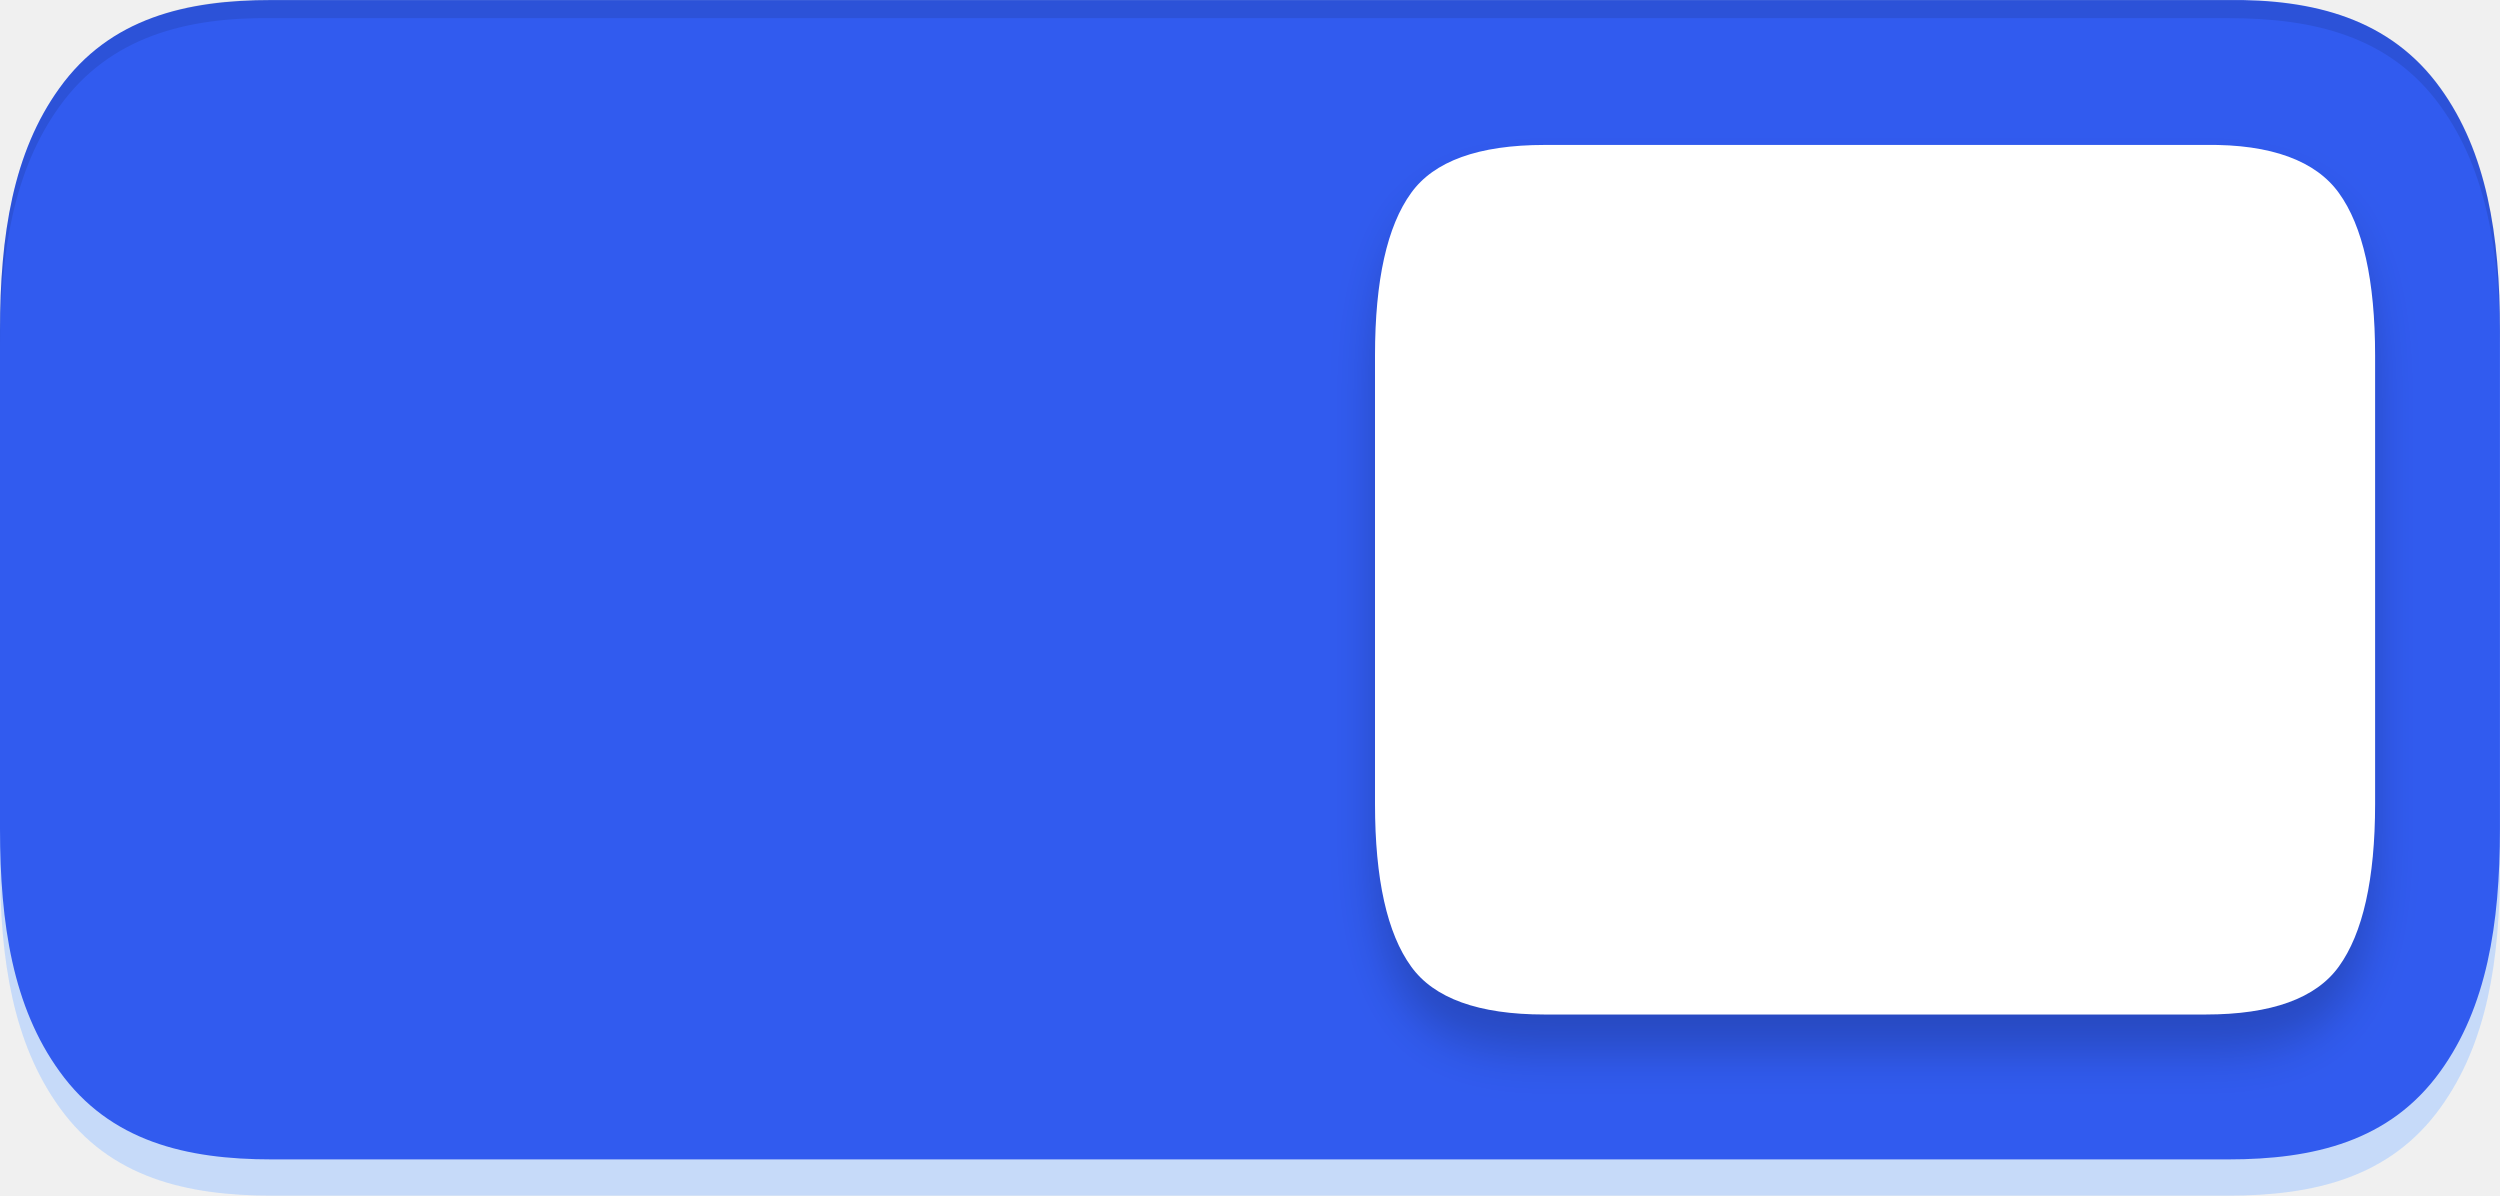
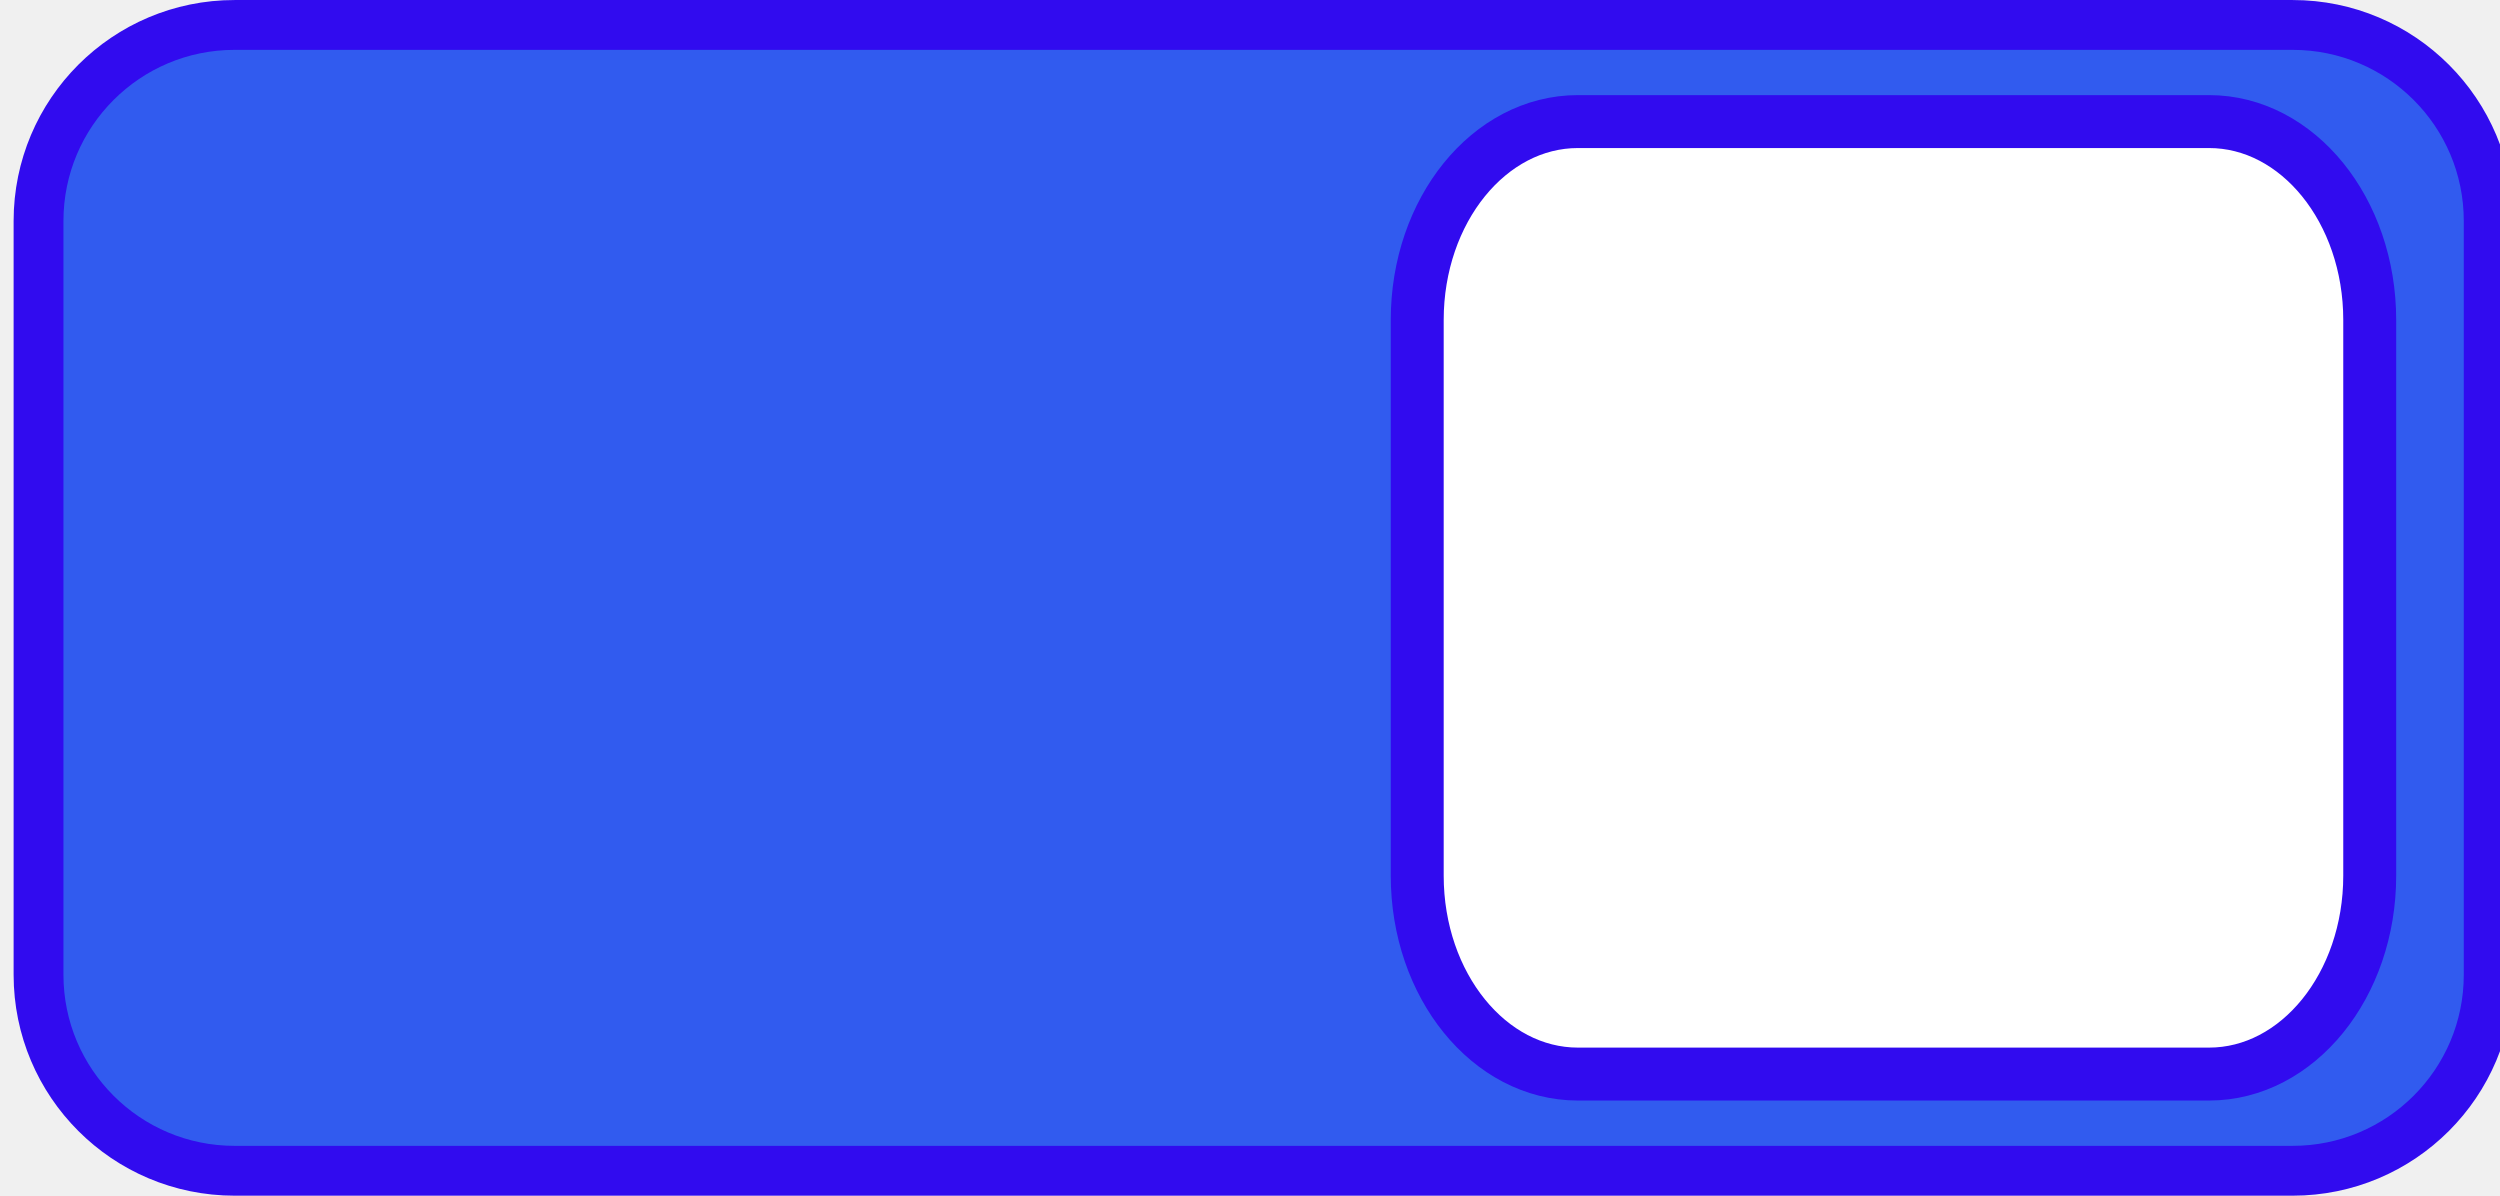
<svg xmlns="http://www.w3.org/2000/svg" xmlns:xlink="http://www.w3.org/1999/xlink" width="46" height="22" version="1.1" id="svg16">
  <defs id="defs8">
    <linearGradient id="a">
      <stop offset="0" stop-color="#39393a" id="stop2" />
      <stop offset="1" stop-color="#302f30" id="stop4" />
    </linearGradient>
    <linearGradient xlink:href="#a" id="b" x1="53" y1="294.429" x2="53" y2="309.804" gradientUnits="userSpaceOnUse" gradientTransform="translate(-19)" />
    <filter style="color-interpolation-filters:sRGB" id="filter973">
      <feFlood flood-opacity="0.059" flood-color="rgb(0,0,0)" result="flood" id="feFlood963" />
      <feComposite in="flood" in2="SourceGraphic" operator="out" result="composite1" id="feComposite965" />
      <feGaussianBlur in="composite1" stdDeviation="0" result="blur" id="feGaussianBlur967" />
      <feOffset dx="0" dy="2" result="offset" id="feOffset969" />
      <feComposite in="offset" in2="SourceGraphic" operator="atop" result="composite2" id="feComposite971" />
    </filter>
    <filter style="color-interpolation-filters:sRGB" id="filter973-3" x="-0" y="-0.006" width="0.997" height="1.013">
      <feFlood flood-opacity="0.059" flood-color="rgb(0,0,0)" result="flood" id="feFlood963-6" />
      <feComposite in="flood" in2="SourceGraphic" operator="out" result="composite1" id="feComposite965-7" />
      <feGaussianBlur in="composite1" stdDeviation="0" result="blur" id="feGaussianBlur967-5" />
      <feOffset dx="0" dy="2" result="offset" id="feOffset969-3" />
      <feComposite in="offset" in2="SourceGraphic" operator="atop" result="composite2" id="feComposite971-5" />
    </filter>
-     <filter style="color-interpolation-filters:sRGB" id="filter1502" x="-0.054" width="1.109" y="-0.068" height="1.136">
-       <feGaussianBlur stdDeviation="1.36" id="feGaussianBlur1504" />
-     </filter>
  </defs>
  <g transform="translate(0,-291.18)" id="g14" style="stroke:#315bef;stroke-width:1.085;stroke-opacity:1">
-     <path style="color:#000000;font-style:normal;font-variant:normal;font-weight:normal;font-stretch:normal;font-size:15px;line-height:125%;font-family:Ubuntu;-inkscape-font-specification:Ubuntu;font-variant-ligatures:normal;font-variant-position:normal;font-variant-caps:normal;font-variant-numeric:normal;font-variant-alternates:normal;font-feature-settings:normal;text-indent:0;text-align:center;text-decoration:none;text-decoration-line:none;text-decoration-style:solid;text-decoration-color:#000000;letter-spacing:0px;word-spacing:0px;text-transform:none;writing-mode:lr-tb;direction:ltr;text-orientation:mixed;dominant-baseline:auto;baseline-shift:baseline;text-anchor:middle;white-space:normal;shape-padding:0;clip-rule:nonzero;display:inline;overflow:visible;visibility:visible;opacity:0.6;isolation:auto;mix-blend-mode:normal;color-interpolation:sRGB;color-interpolation-filters:linearRGB;solid-color:#000000;solid-opacity:1;vector-effect:none;fill:#aaccff;fill-opacity:1;fill-rule:nonzero;stroke:none;stroke-width:0.619;stroke-linecap:butt;stroke-linejoin:miter;stroke-miterlimit:4;stroke-dasharray:none;stroke-dashoffset:0;stroke-opacity:1;color-rendering:auto;image-rendering:auto;shape-rendering:auto;text-rendering:auto;enable-background:accumulate" d="m 5.02,291.848 c -1.59,-0.023 -3.005,0.344 -3.923,1.621 C 0.246,294.647 0,296.169 0,297.931 v 9.166 c 0,1.762 0.246,3.284 1.096,4.462 0.928,1.291 2.334,1.621 3.902,1.621 h 36.003 c 1.569,0 2.976,-0.328 3.905,-1.621 C 45.759,310.378 46,308.857 46,307.097 v -9.166 c 0,-1.76 -0.241,-3.281 -1.093,-4.462 -0.929,-1.293 -2.337,-1.621 -3.905,-1.621 z" id="path1529" />
-     <path id="path1440" d="m 40.98,291.181 c 1.59,-0.023 3.005,0.344 3.923,1.621 0.85,1.178 1.096,2.7 1.096,4.462 v 9.166 c 0,1.762 -0.246,3.284 -1.096,4.462 -0.928,1.291 -2.334,1.621 -3.902,1.621 H 4.999 c -1.569,0 -2.976,-0.328 -3.905,-1.621 C 0.241,309.712 0,308.19 0,306.43 v -9.166 c 0,-1.76 0.241,-3.281 1.093,-4.462 0.929,-1.293 2.337,-1.621 3.905,-1.621 z" style="color:#000000;font-style:normal;font-variant:normal;font-weight:normal;font-stretch:normal;font-size:15px;line-height:125%;font-family:Ubuntu;-inkscape-font-specification:Ubuntu;font-variant-ligatures:normal;font-variant-position:normal;font-variant-caps:normal;font-variant-numeric:normal;font-variant-alternates:normal;font-feature-settings:normal;text-indent:0;text-align:center;text-decoration:none;text-decoration-line:none;text-decoration-style:solid;text-decoration-color:#000000;letter-spacing:0px;word-spacing:0px;text-transform:none;writing-mode:lr-tb;direction:ltr;text-orientation:mixed;dominant-baseline:auto;baseline-shift:baseline;text-anchor:middle;white-space:normal;shape-padding:0;clip-rule:nonzero;display:inline;overflow:visible;visibility:visible;opacity:1;isolation:auto;mix-blend-mode:normal;color-interpolation:sRGB;color-interpolation-filters:linearRGB;solid-color:#000000;solid-opacity:1;vector-effect:none;fill:#315bef;fill-opacity:1;fill-rule:nonzero;stroke:none;stroke-width:0.619;stroke-linecap:butt;stroke-linejoin:miter;stroke-miterlimit:4;stroke-dasharray:none;stroke-dashoffset:0;stroke-opacity:1;color-rendering:auto;image-rendering:auto;shape-rendering:auto;text-rendering:auto;enable-background:accumulate" />
-     <path id="path1464" d="m 90.851,94.002 c -4.231,-0.053 -7.072,0.897 -8.531,2.648 C 80.788,98.475 80,101.467 80,105.627 v 24.749 c 0,4.16 0.788,7.152 2.32,8.976 C 83.78,141.103 86.619,142 90.851,142 h 42.3 c 4.232,0 7.079,-0.897 8.539,-2.648 1.532,-1.824 2.312,-4.817 2.312,-8.976 v -24.749 c 0,-4.16 -0.78,-7.152 -2.312,-8.976 -1.459,-1.751 -4.307,-2.648 -8.539,-2.648 z" style="font-style:normal;font-variant:normal;font-weight:normal;font-stretch:normal;font-size:15px;line-height:125%;font-family:Ubuntu;-inkscape-font-specification:Ubuntu;text-align:center;letter-spacing:0px;word-spacing:0px;writing-mode:lr-tb;text-anchor:middle;display:inline;opacity:0.2;fill:#000000;fill-opacity:1;stroke:none;stroke-width:2;filter:url(#filter1502);enable-background:new" transform="matrix(-0.2875324,0,0,0.3333333,66.70493,263.18)" />
-     <path style="font-style:normal;font-variant:normal;font-weight:normal;font-stretch:normal;font-size:15px;line-height:125%;font-family:Ubuntu;-inkscape-font-specification:Ubuntu;text-align:center;letter-spacing:0px;word-spacing:0px;writing-mode:lr-tb;text-anchor:middle;display:inline;fill:#ffffff;fill-opacity:1;stroke:none;stroke-width:0.619;enable-background:new" d="m 40.582,293.847 c 1.217,-0.018 2.033,0.299 2.453,0.883 0.441,0.608 0.667,1.606 0.667,2.992 v 8.25 c 0,1.387 -0.227,2.384 -0.667,2.992 -0.42,0.584 -1.236,0.883 -2.453,0.883 H 28.42 c -1.217,0 -2.036,-0.299 -2.455,-0.883 -0.441,-0.608 -0.665,-1.606 -0.665,-2.992 v -8.25 c 0,-1.387 0.224,-2.384 0.665,-2.992 0.42,-0.584 1.238,-0.883 2.455,-0.883 z" id="path1442" />
-     <path style="color:#000000;font-style:normal;font-variant:normal;font-weight:normal;font-stretch:normal;font-size:15px;line-height:125%;font-family:Ubuntu;-inkscape-font-specification:Ubuntu;font-variant-ligatures:normal;font-variant-position:normal;font-variant-caps:normal;font-variant-numeric:normal;font-variant-alternates:normal;font-feature-settings:normal;text-indent:0;text-align:center;text-decoration:none;text-decoration-line:none;text-decoration-style:solid;text-decoration-color:#000000;letter-spacing:0px;word-spacing:0px;text-transform:none;writing-mode:lr-tb;direction:ltr;text-orientation:mixed;dominant-baseline:auto;baseline-shift:baseline;text-anchor:middle;white-space:normal;shape-padding:0;clip-rule:nonzero;display:inline;overflow:visible;visibility:visible;opacity:0.1;isolation:auto;mix-blend-mode:normal;color-interpolation:sRGB;color-interpolation-filters:linearRGB;solid-color:#000000;solid-opacity:1;vector-effect:none;fill:#000000;fill-opacity:1;fill-rule:nonzero;stroke:none;stroke-width:0.619;stroke-linecap:butt;stroke-linejoin:miter;stroke-miterlimit:4;stroke-dasharray:none;stroke-dashoffset:0;stroke-opacity:1;color-rendering:auto;image-rendering:auto;shape-rendering:auto;text-rendering:auto;enable-background:accumulate" d="m 5.02,291.181 c -1.59,-0.023 -3.005,0.344 -3.923,1.621 -0.85,1.178 -1.096,2.7 -1.096,4.462 v 0.333 c 0,-1.762 0.246,-3.284 1.096,-4.462 0.918,-1.277 2.333,-1.644 3.923,-1.621 h 35.981 c 1.569,0 2.976,0.328 3.906,1.621 0.852,1.18 1.093,2.702 1.093,4.462 v -0.333 c 0,-1.76 -0.241,-3.281 -1.093,-4.462 -0.929,-1.293 -2.337,-1.621 -3.906,-1.621 z" id="path1586" />
+     <rect style="fill:#315bef;fill-opacity:1;stroke:#310bef;stroke-width:0.917;stroke-opacity:1" id="rect876" width="45.083" height="21.083" x="0.709" y="291.639" ry="3.607" />
+     <rect ry="3.65" rx="2.957" y="293.417" x="26.077" height="17.526" width="17.526" id="rect38006" style="color:#000000;display:inline;overflow:visible;visibility:visible;fill:#ffffff;fill-opacity:1;fill-rule:nonzero;stroke:#310bef;stroke-width:0.974;stroke-linecap:butt;stroke-linejoin:miter;stroke-miterlimit:4;stroke-dasharray:none;stroke-dashoffset:0;stroke-opacity:1;marker:none;enable-background:accumulate" />
  </g>
</svg>
